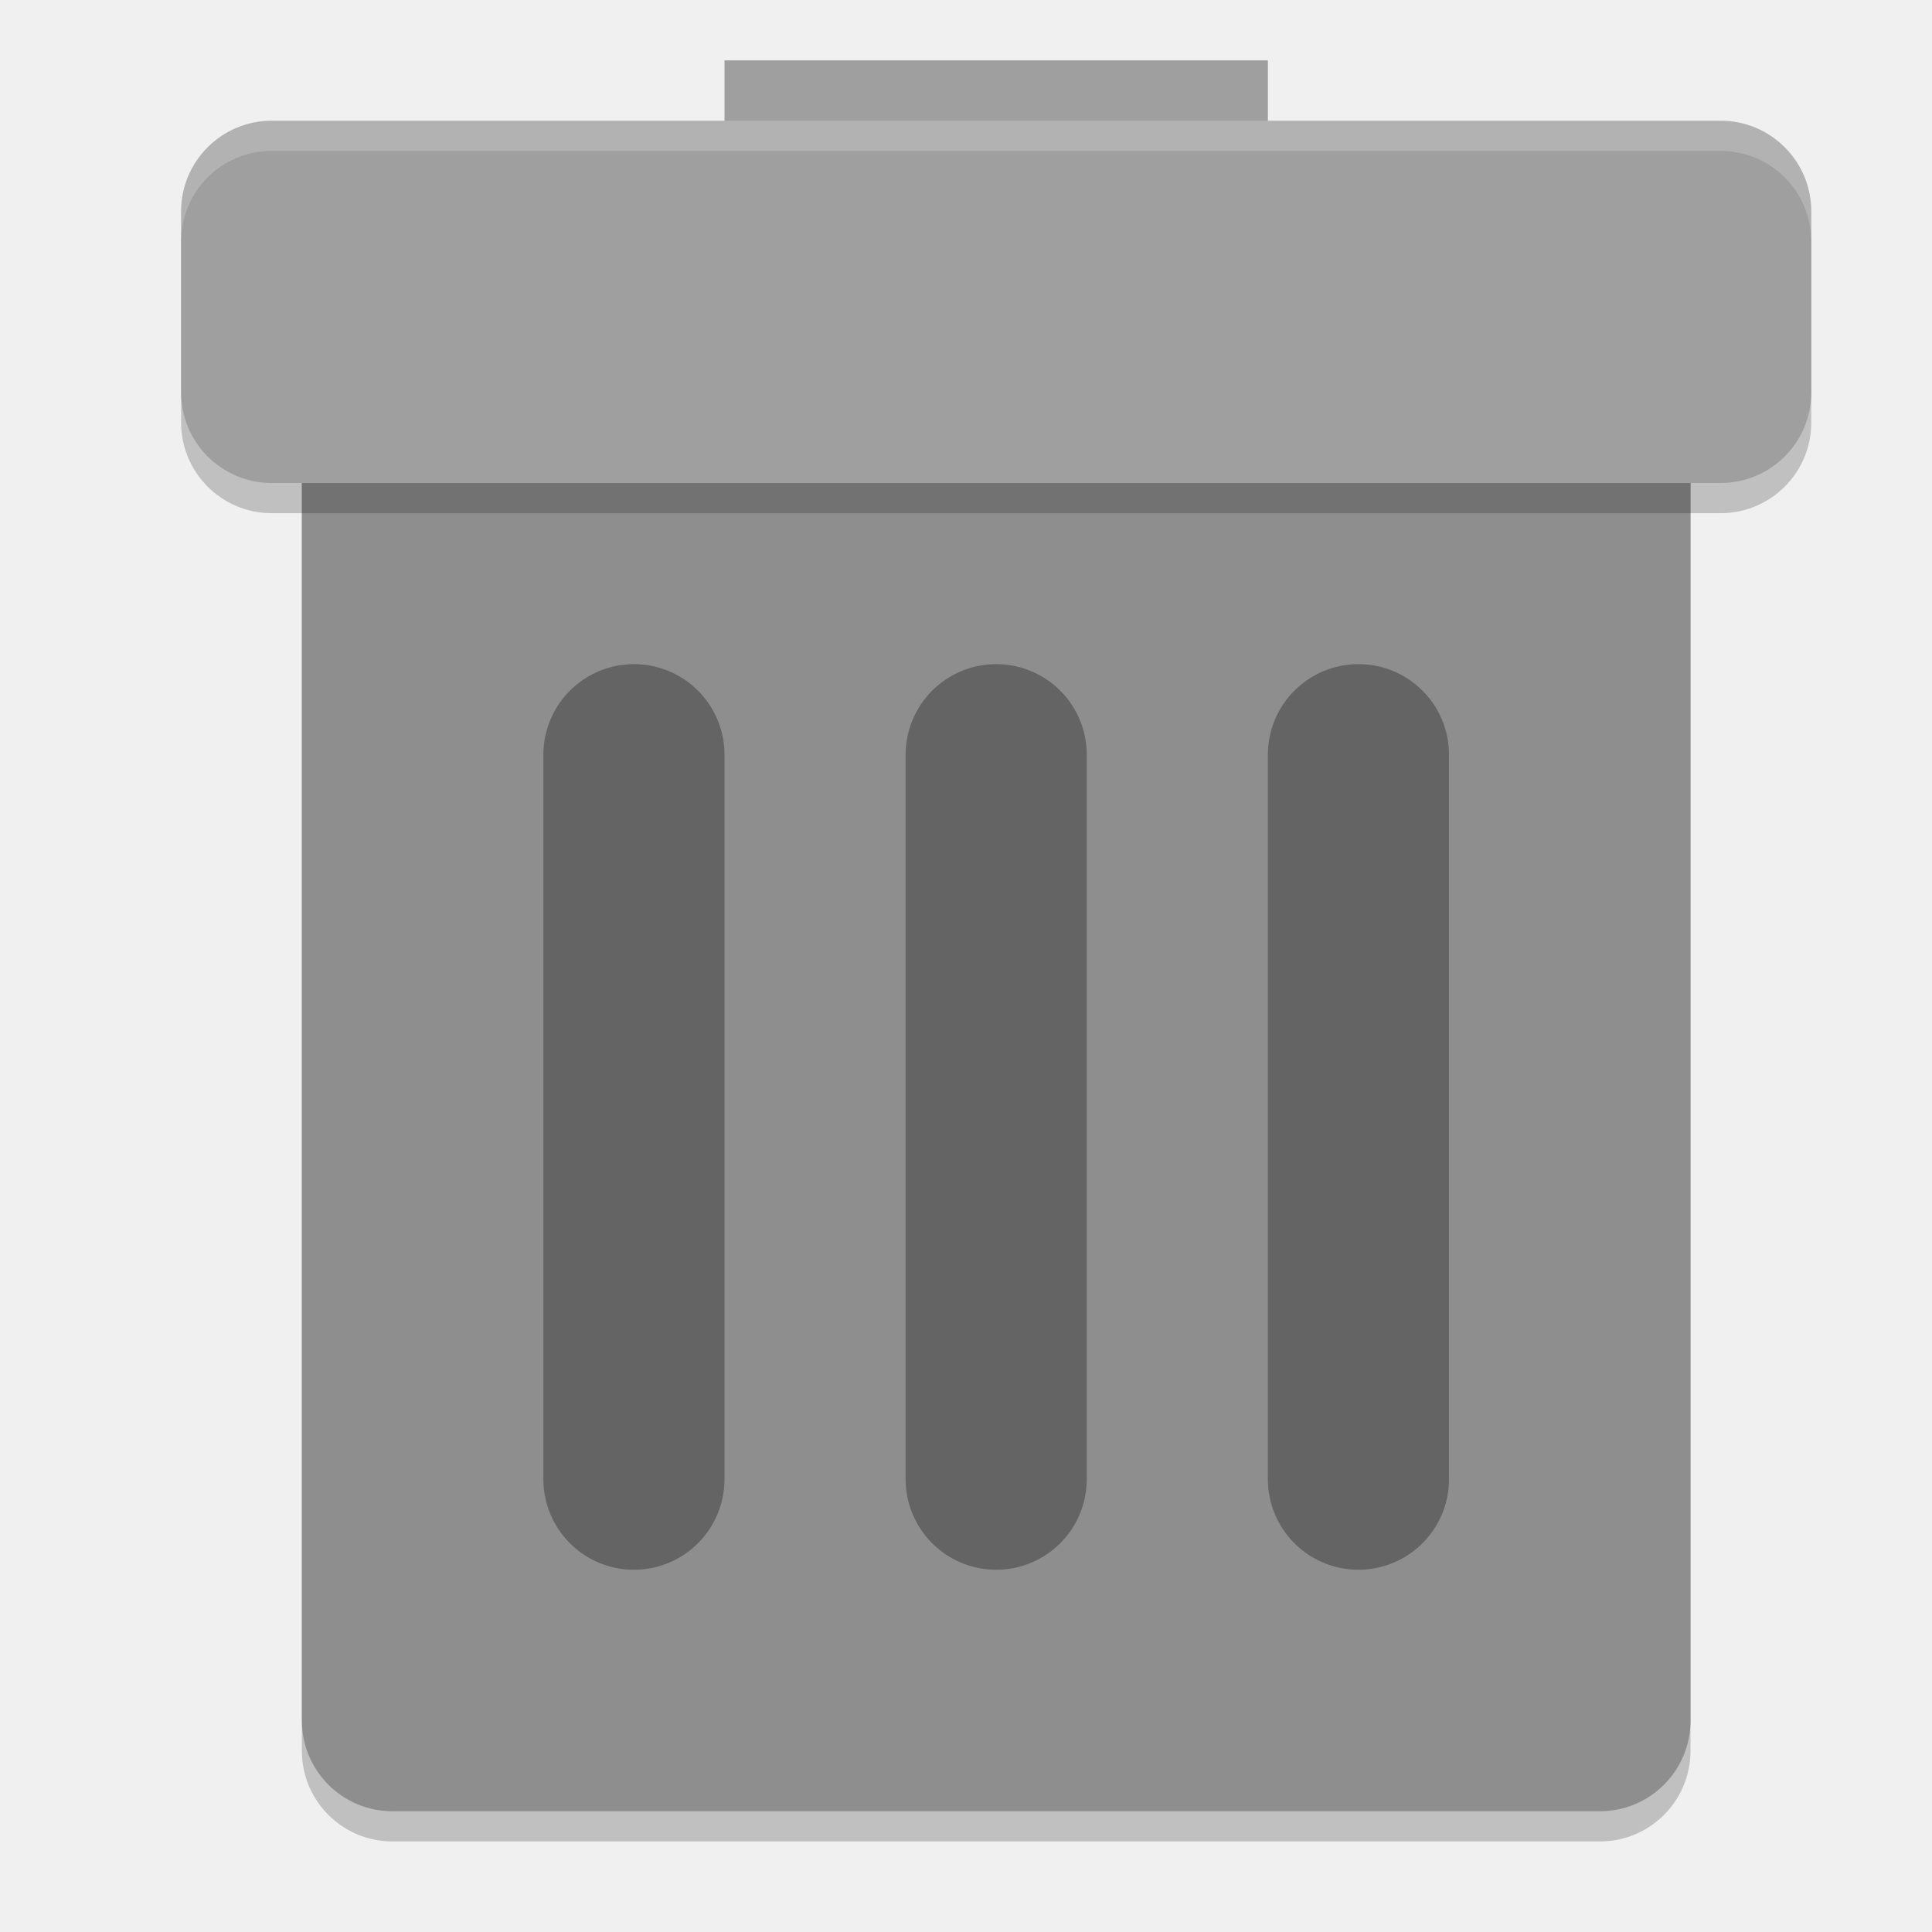
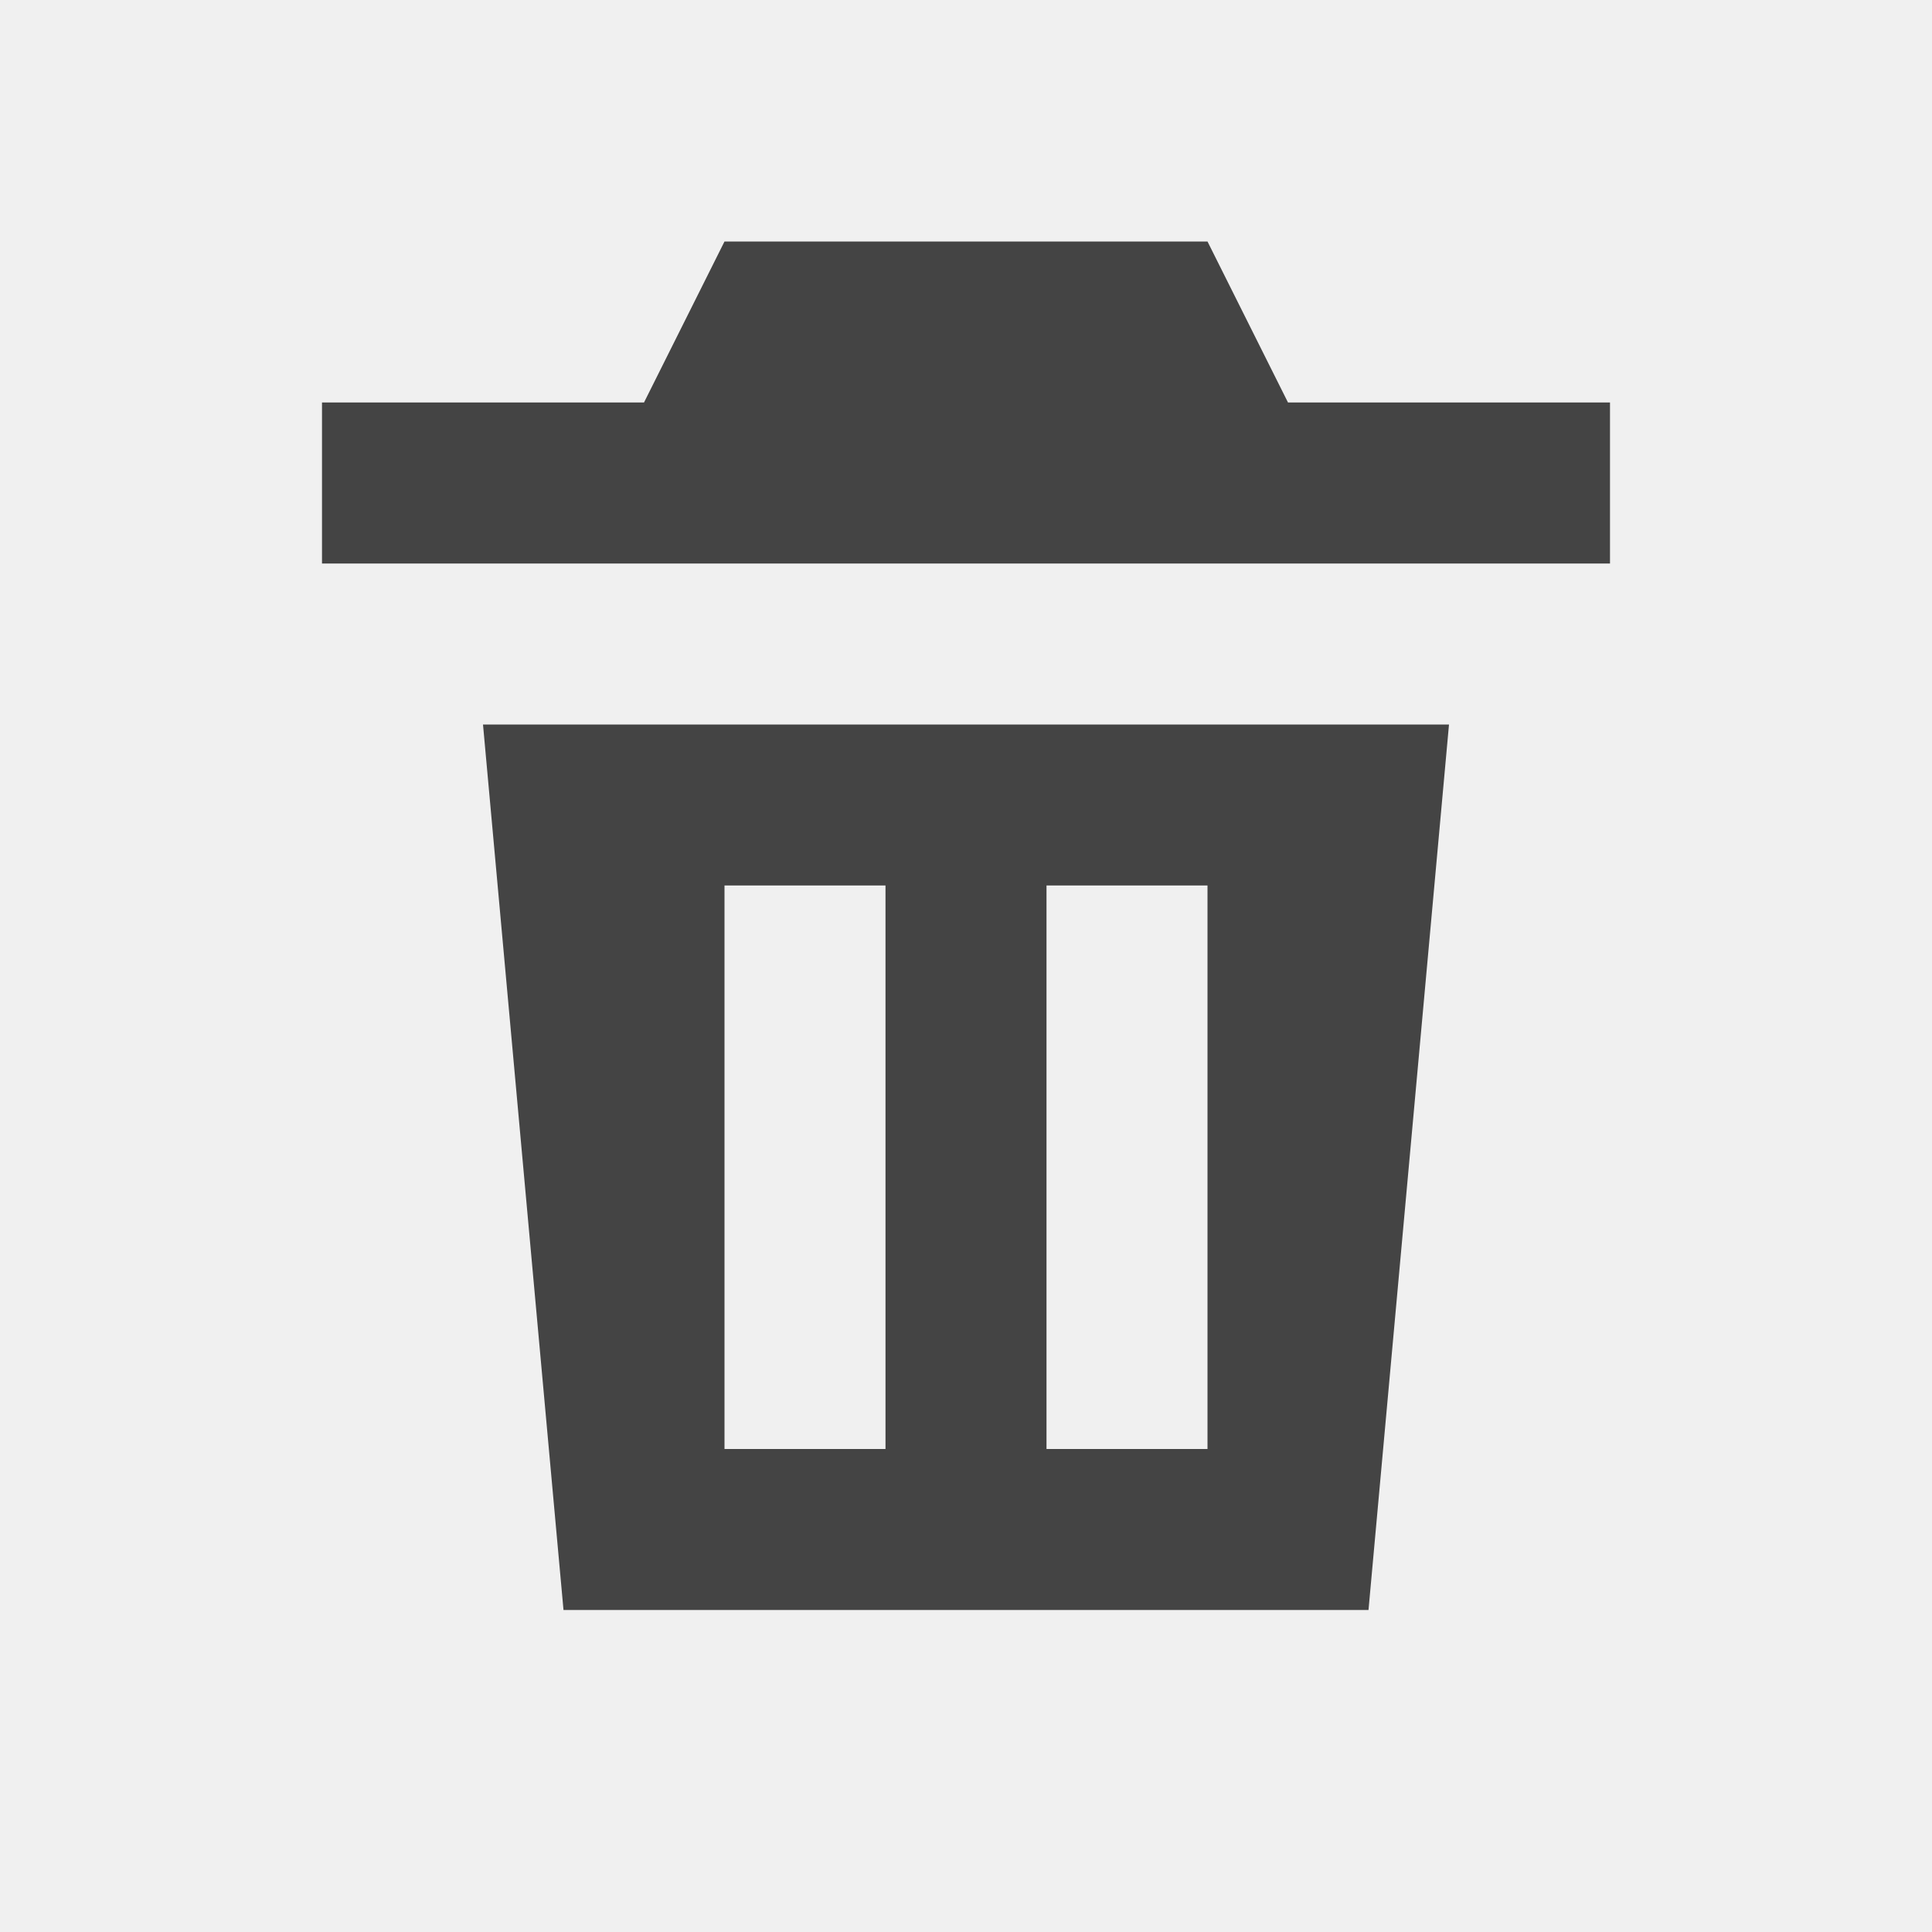
- <svg xmlns="http://www.w3.org/2000/svg" width="64" height="64" version="1">
-   <rect style="opacity:0.2" width="46" height="52" x="10" y="9" rx="3" ry="3" />
-   <rect style="fill:#8e8e8e" width="46" height="52" x="10" y="8" rx="3" ry="3" />
-   <rect style="fill:#9f9f9f" width="18" height="6" x="24" y="2" />
-   <rect style="opacity:0.2" width="54" height="12" x="6" y="5" rx="3" ry="3" />
-   <rect style="fill:#9f9f9f" width="54" height="12" x="6" y="4" rx="3" ry="3" />
-   <path style="opacity:0.3;fill:none;stroke:#000000;stroke-width:6;stroke-linecap:round" d="M 45,25 V 49 M 33,25 V 49 M 21,25 V 49" />
-   <path style="fill:#ffffff;opacity:0.2" d="M 9 4 C 7.338 4 6 5.338 6 7 L 6 8 C 6 6.338 7.338 5 9 5 L 57 5 C 58.662 5 60 6.338 60 8 L 60 7 C 60 5.338 58.662 4 57 4 L 9 4 z" />
+ <svg xmlns="http://www.w3.org/2000/svg" width="24" height="24" viewBox="0 0 24 24" version="1.1">
+   <defs>
+     <style id="current-color-scheme" type="text/css">.ColorScheme-Text { color:#444444; }</style>
+   </defs>
+   <path class="ColorScheme-Text" fill="currentColor" fill-rule="evenodd" d="M9 3h6l1 2h4v2H4V5h4l1-2zm-3 6h12l-1 11H7L6 9zm3 2v7h2v-7H9zm4 0v7h2v-7h-2z" />
</svg>
